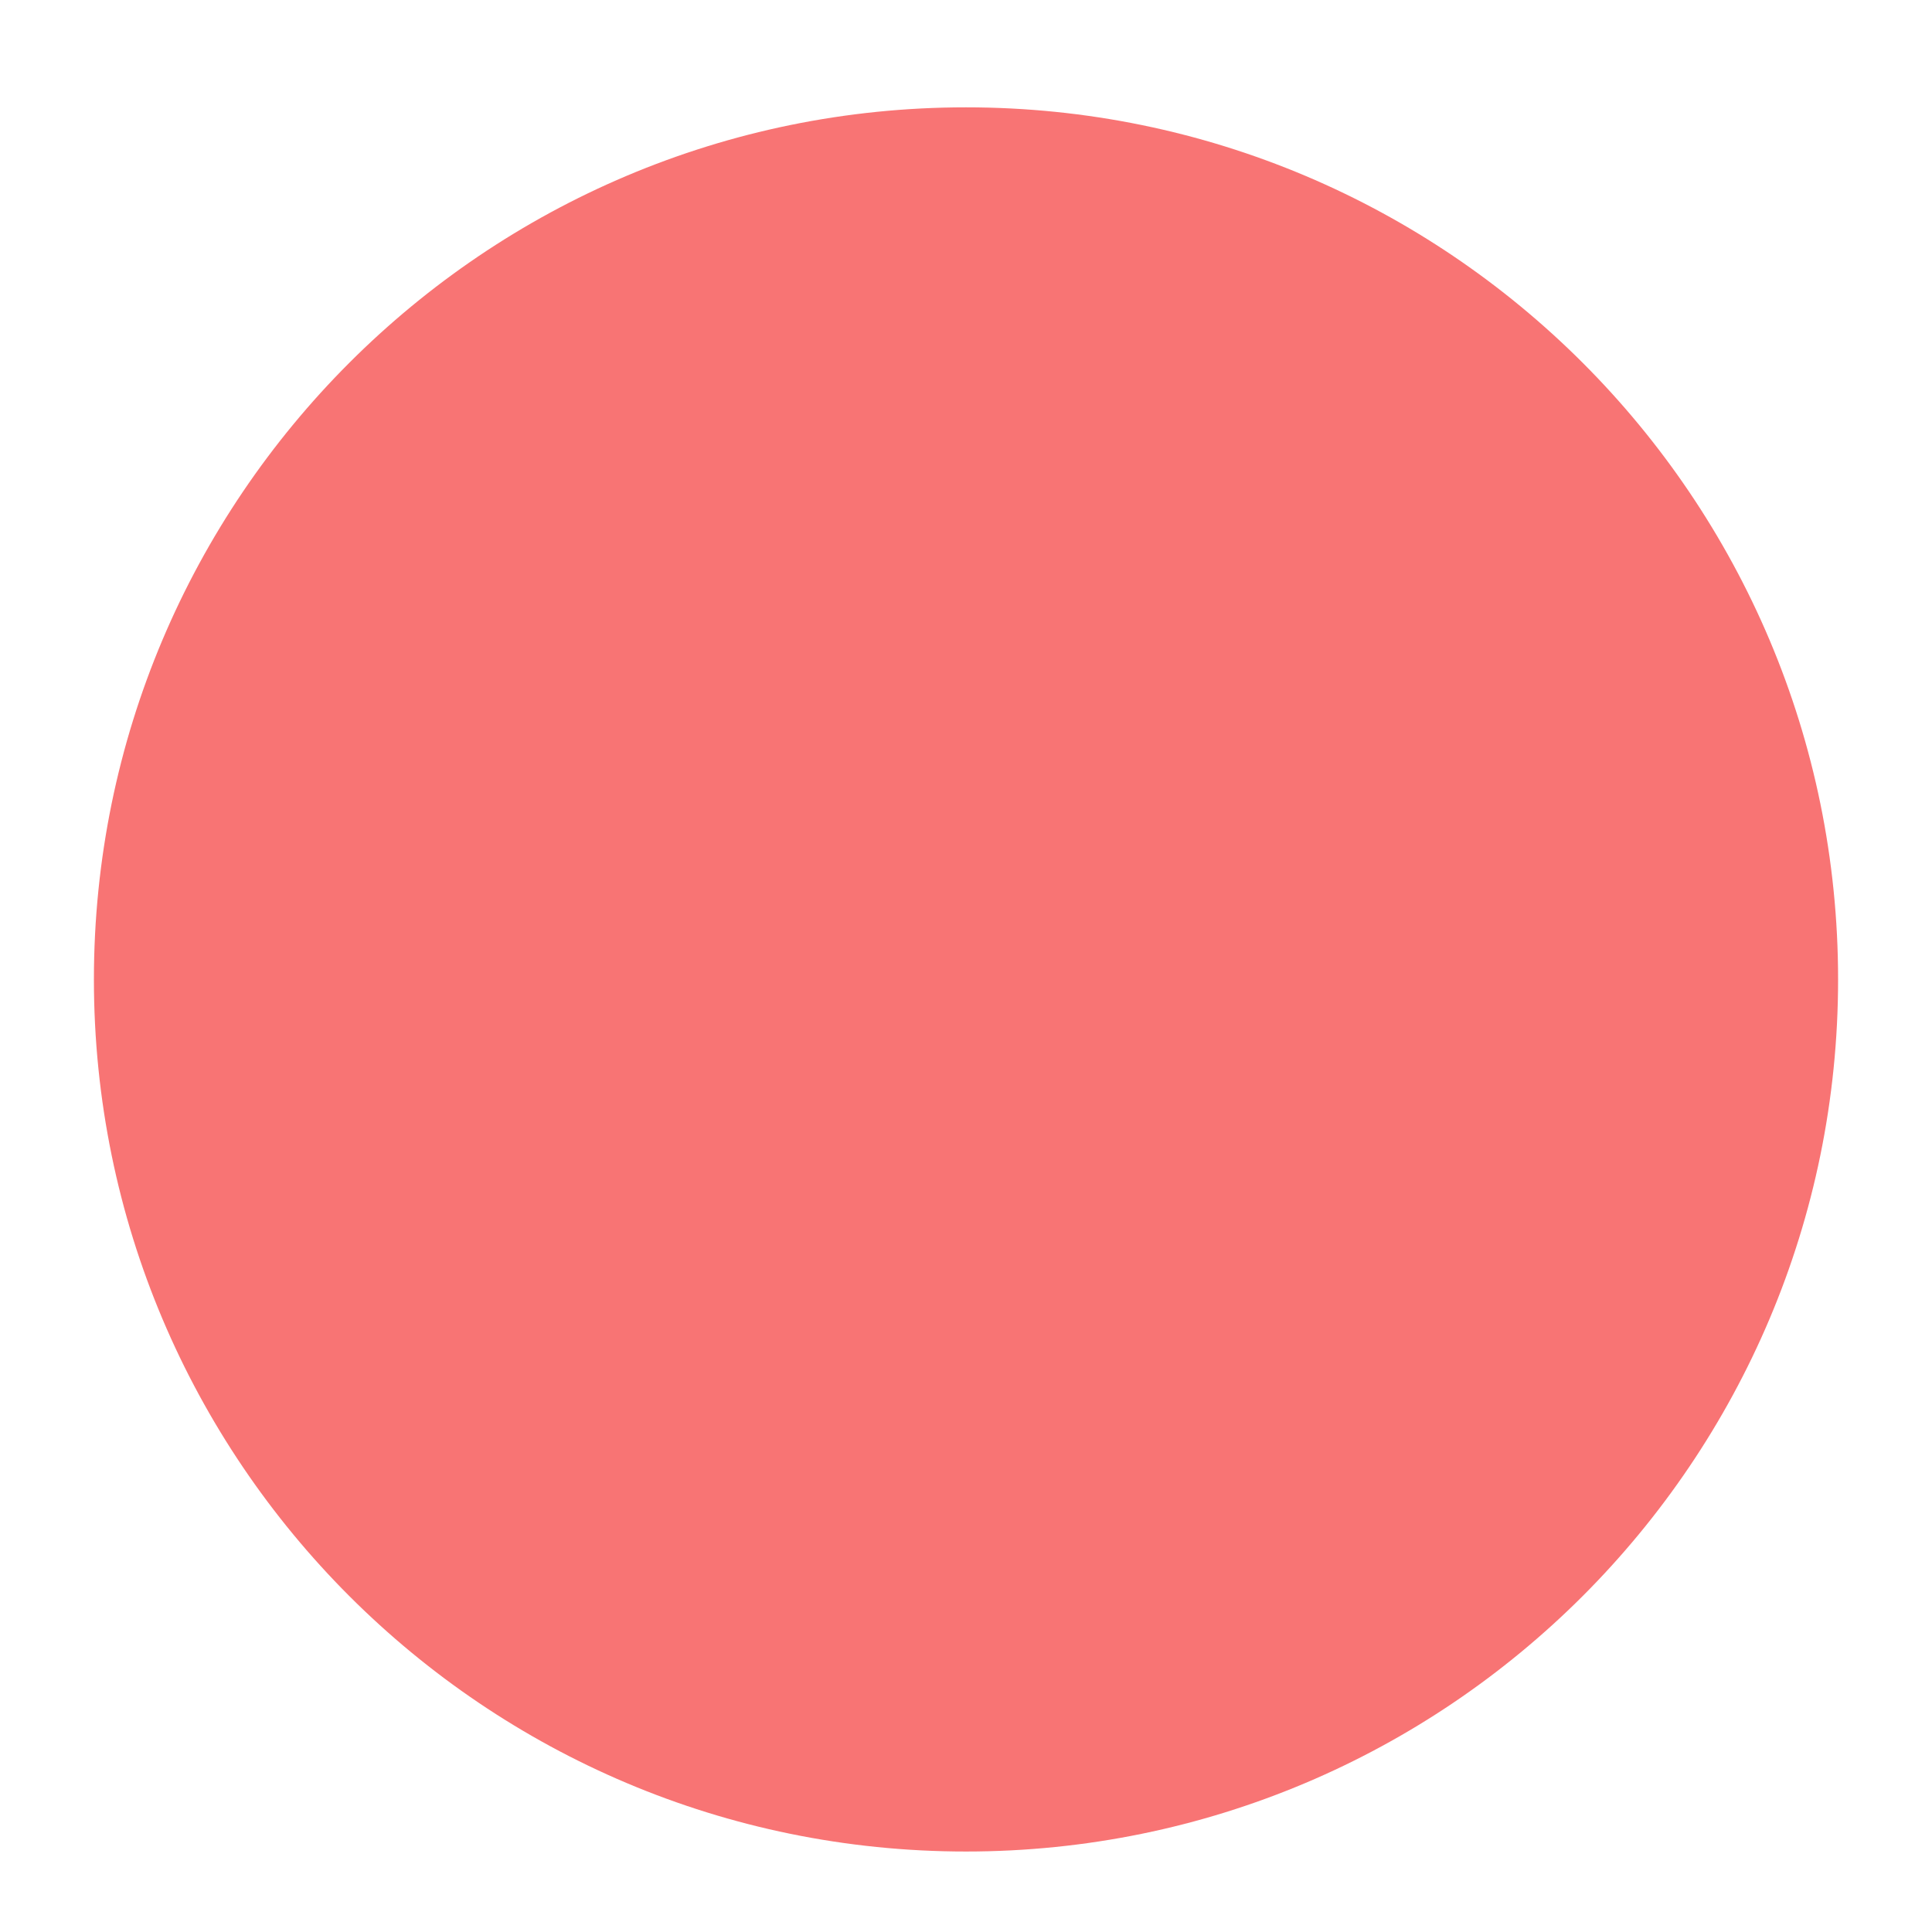
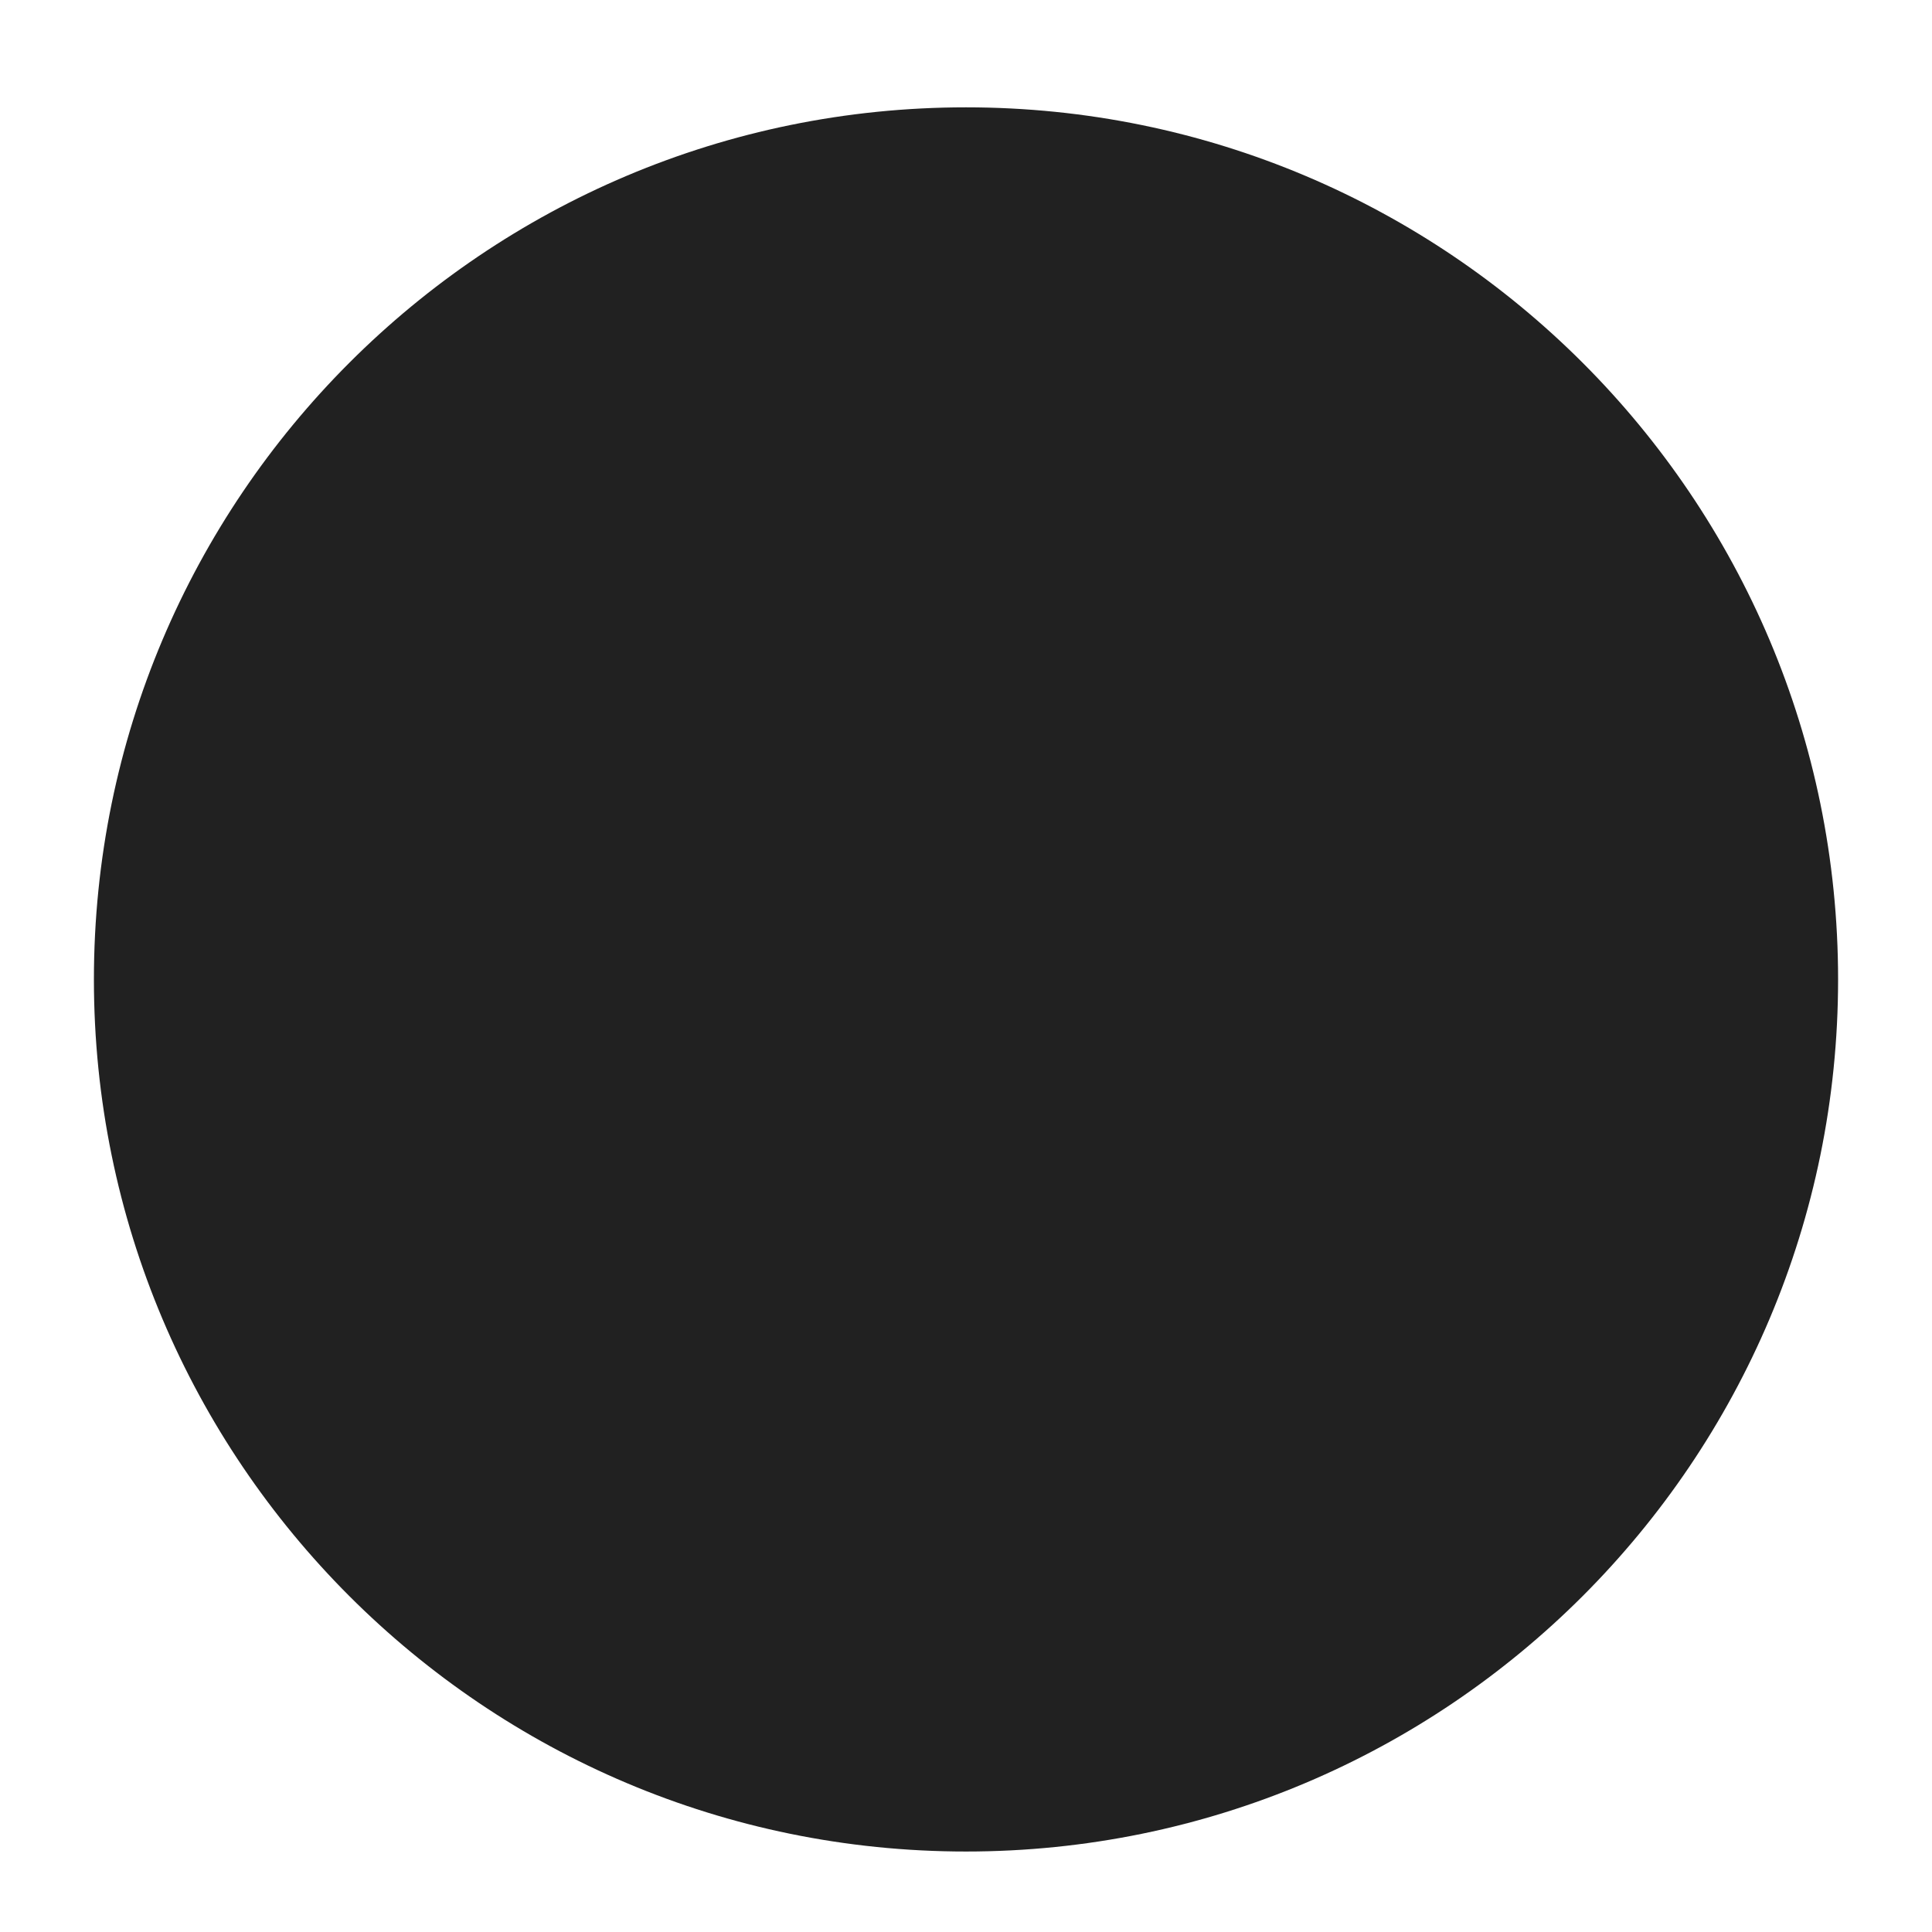
- <svg xmlns="http://www.w3.org/2000/svg" version="1.1" id="Layer_1" x="0px" y="0px" width="30px" height="30px" fill="#f87474" viewBox="0 0 120 120" enable-background="new 0 0 120 120" xml:space="preserve">
+ <svg xmlns="http://www.w3.org/2000/svg" version="1.1" id="Layer_1" x="0px" y="0px" width="30px" height="30px" fill="#212121" viewBox="0 0 120 120" enable-background="new 0 0 120 120" xml:space="preserve">
  <circle cx="60" cy="60.834" r="54.167" />
</svg>
